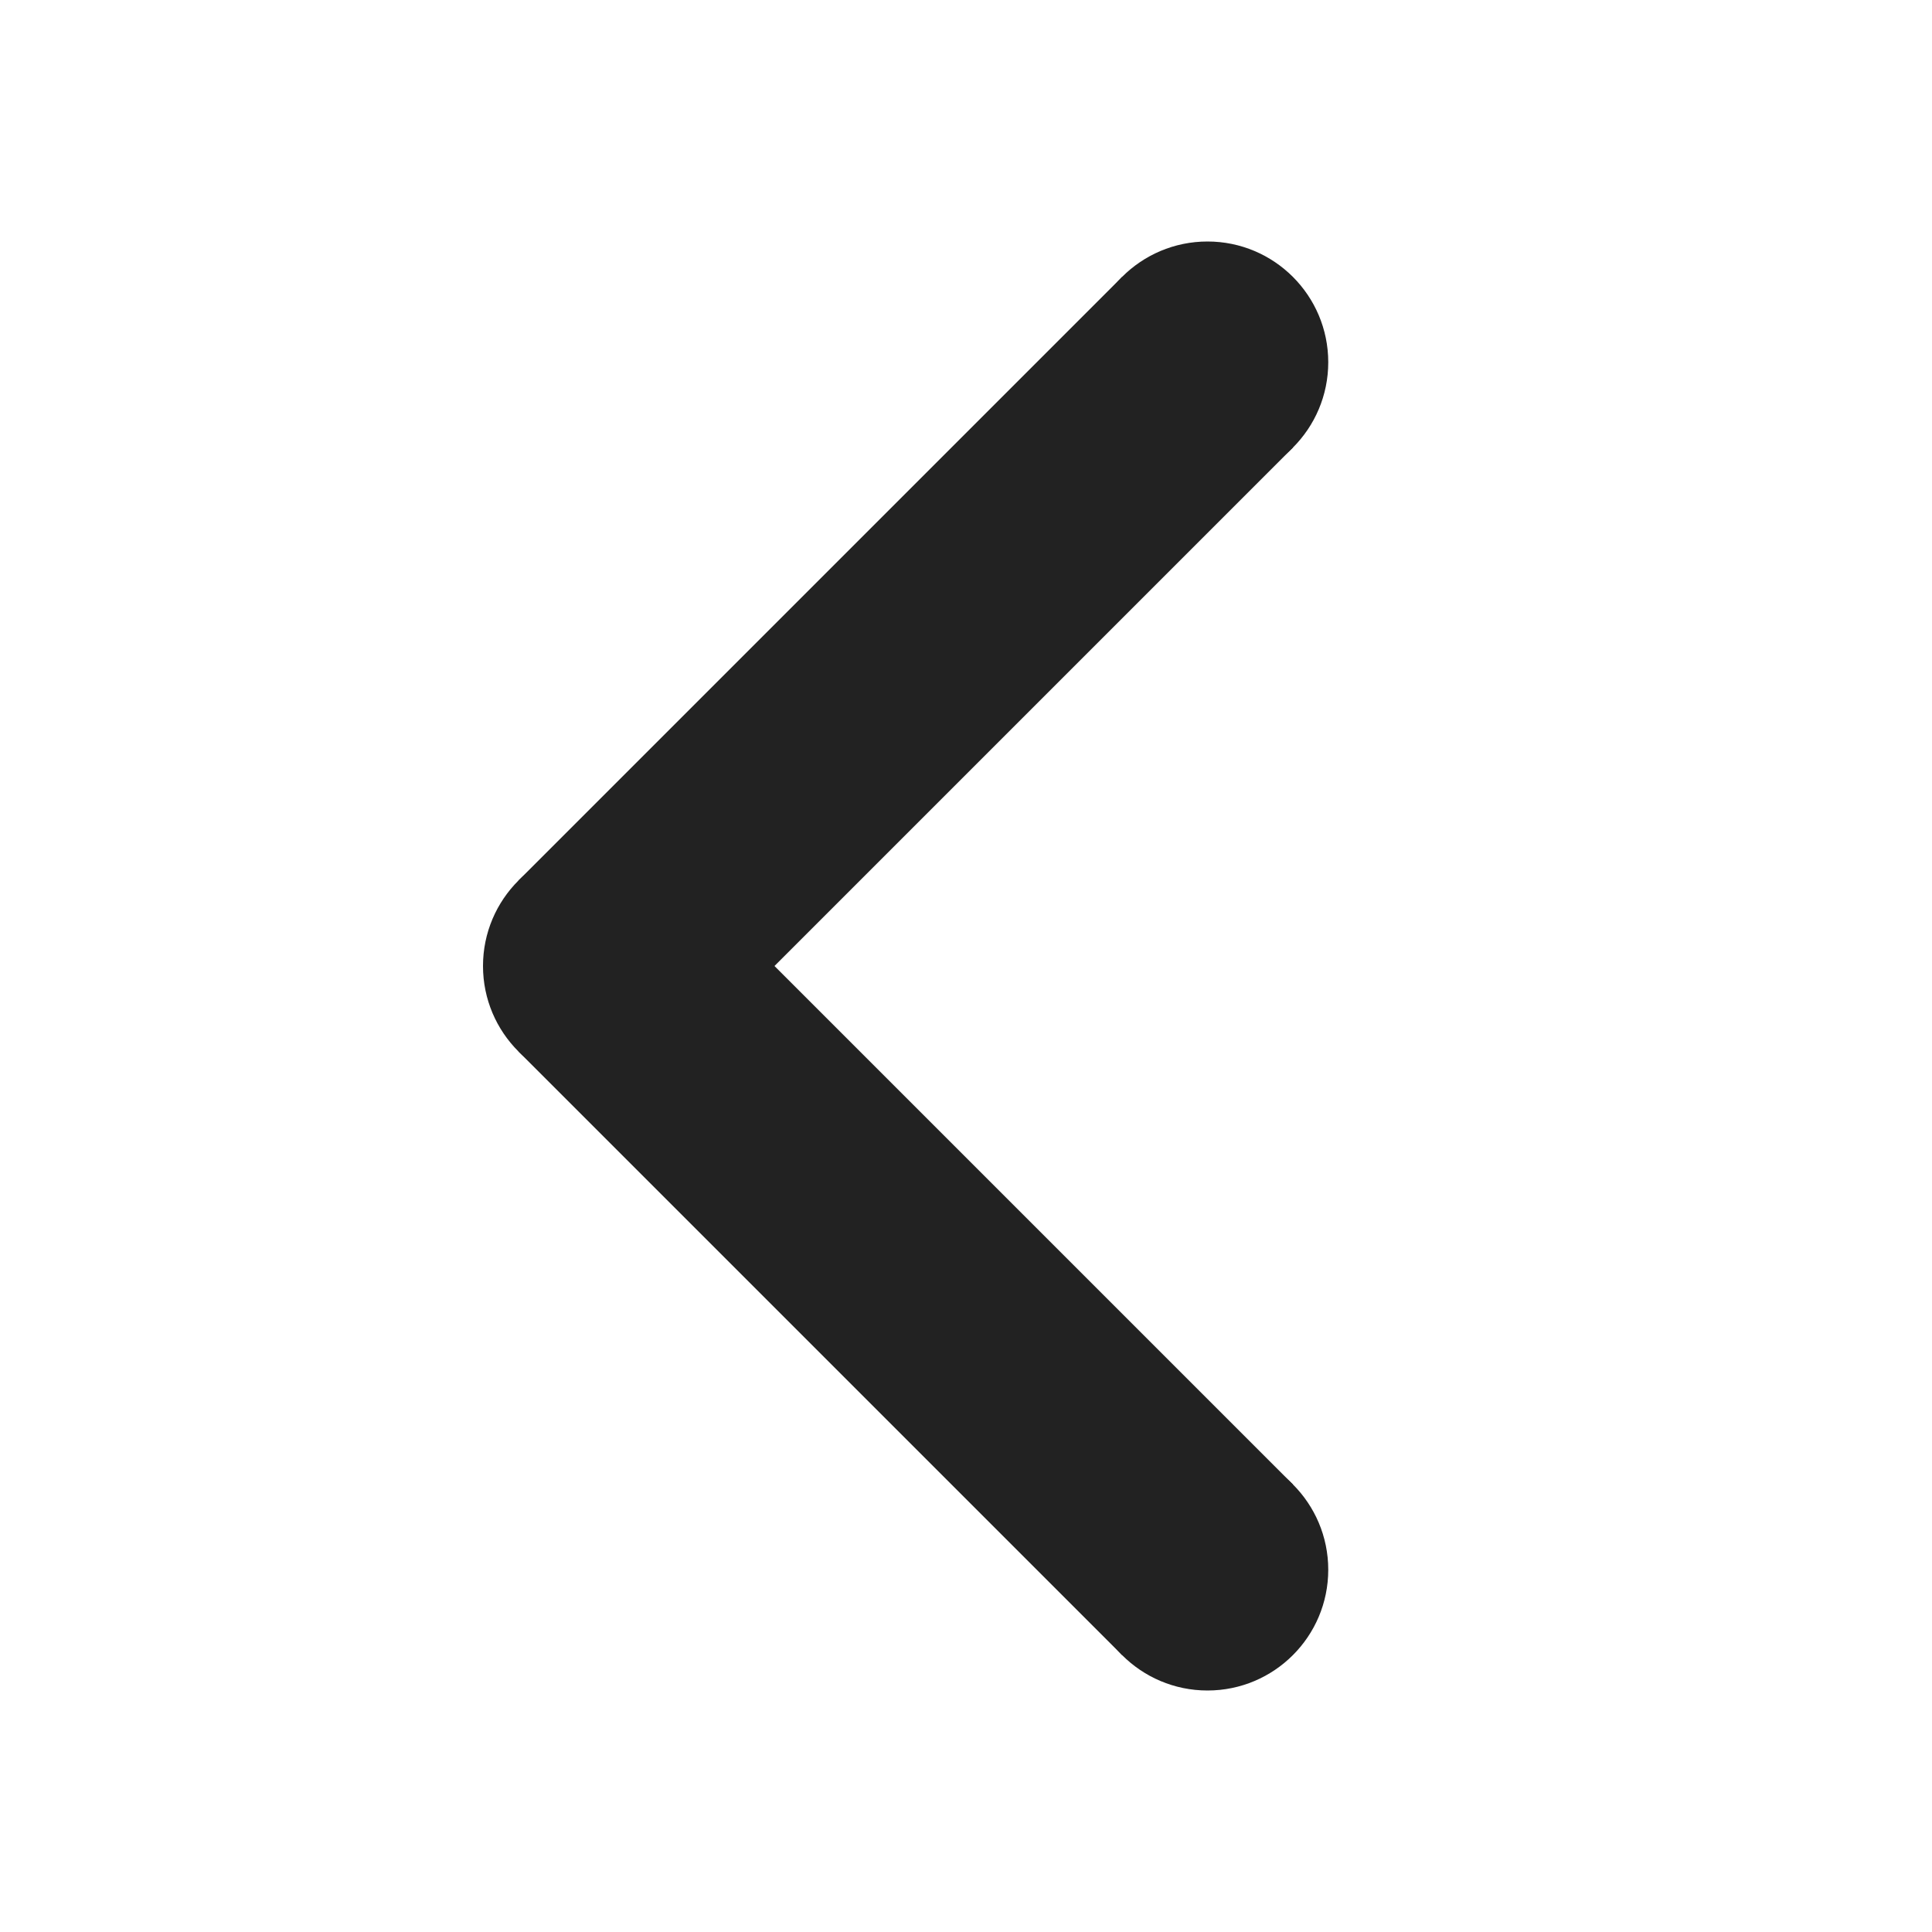
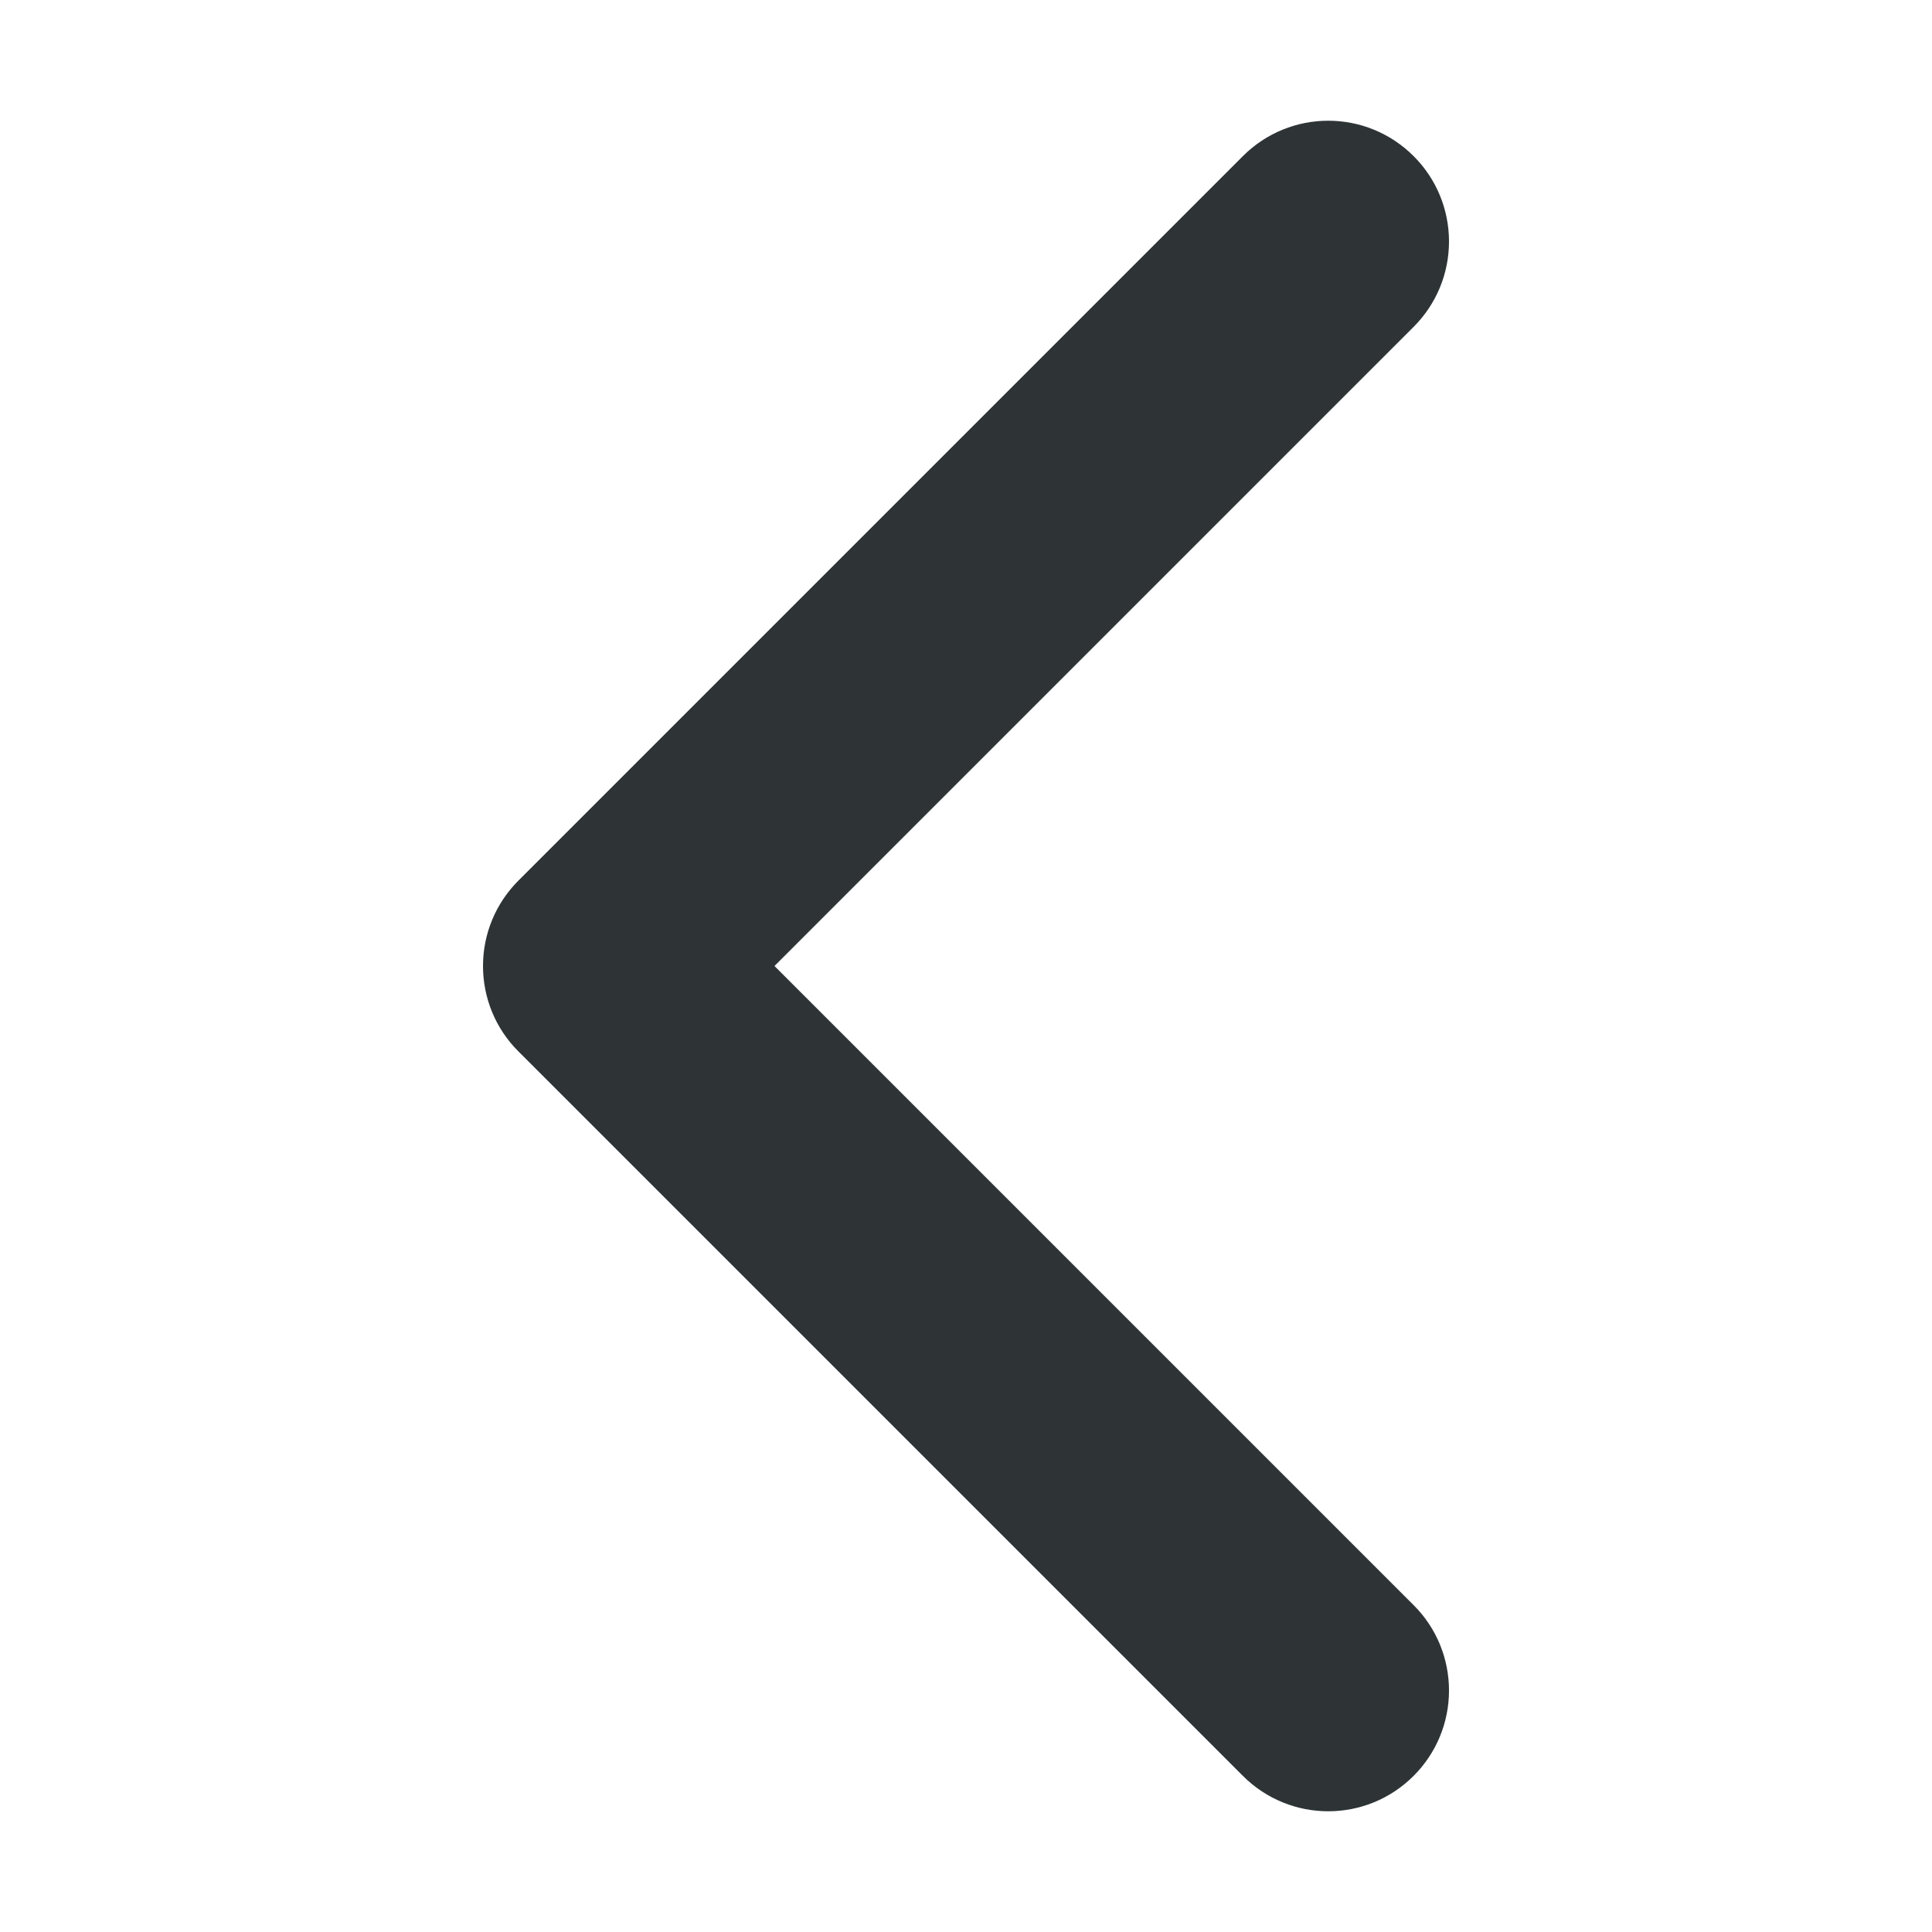
- <svg xmlns="http://www.w3.org/2000/svg" width="16" height="16" viewBox="0 0 16 16">
-   <g fill="#222222">
-     <path d="M 9.293 2.293 L 4.293 7.293 L 5.707 8.707 L 10.707 3.707 Z" />
-     <path d="M 4.293 8.707 L 9.293 13.707 L 10.707 12.293 L 5.707 7.293 Z" />
-     <circle cx="5" cy="8" r="1" />
-     <circle cx="10" cy="3" r="1" />
-     <circle cx="10" cy="13" r="1" />
-   </g>
+ <svg xmlns="http://www.w3.org/2000/svg" height="16px" viewBox="0 0 16 16" width="16px">
+   <path d="m 12 2 c 0 -0.266 -0.105 -0.52 -0.293 -0.707 c -0.391 -0.391 -1.023 -0.391 -1.414 0 l -6 6 c -0.188 0.188 -0.293 0.441 -0.293 0.707 s 0.105 0.52 0.293 0.707 l 6 6 c 0.391 0.391 1.023 0.391 1.414 0 c 0.188 -0.188 0.293 -0.441 0.293 -0.707 s -0.105 -0.52 -0.293 -0.707 l -5.293 -5.293 l 5.293 -5.293 c 0.188 -0.188 0.293 -0.441 0.293 -0.707 z m 0 0" fill="#2e3436" />
</svg>
